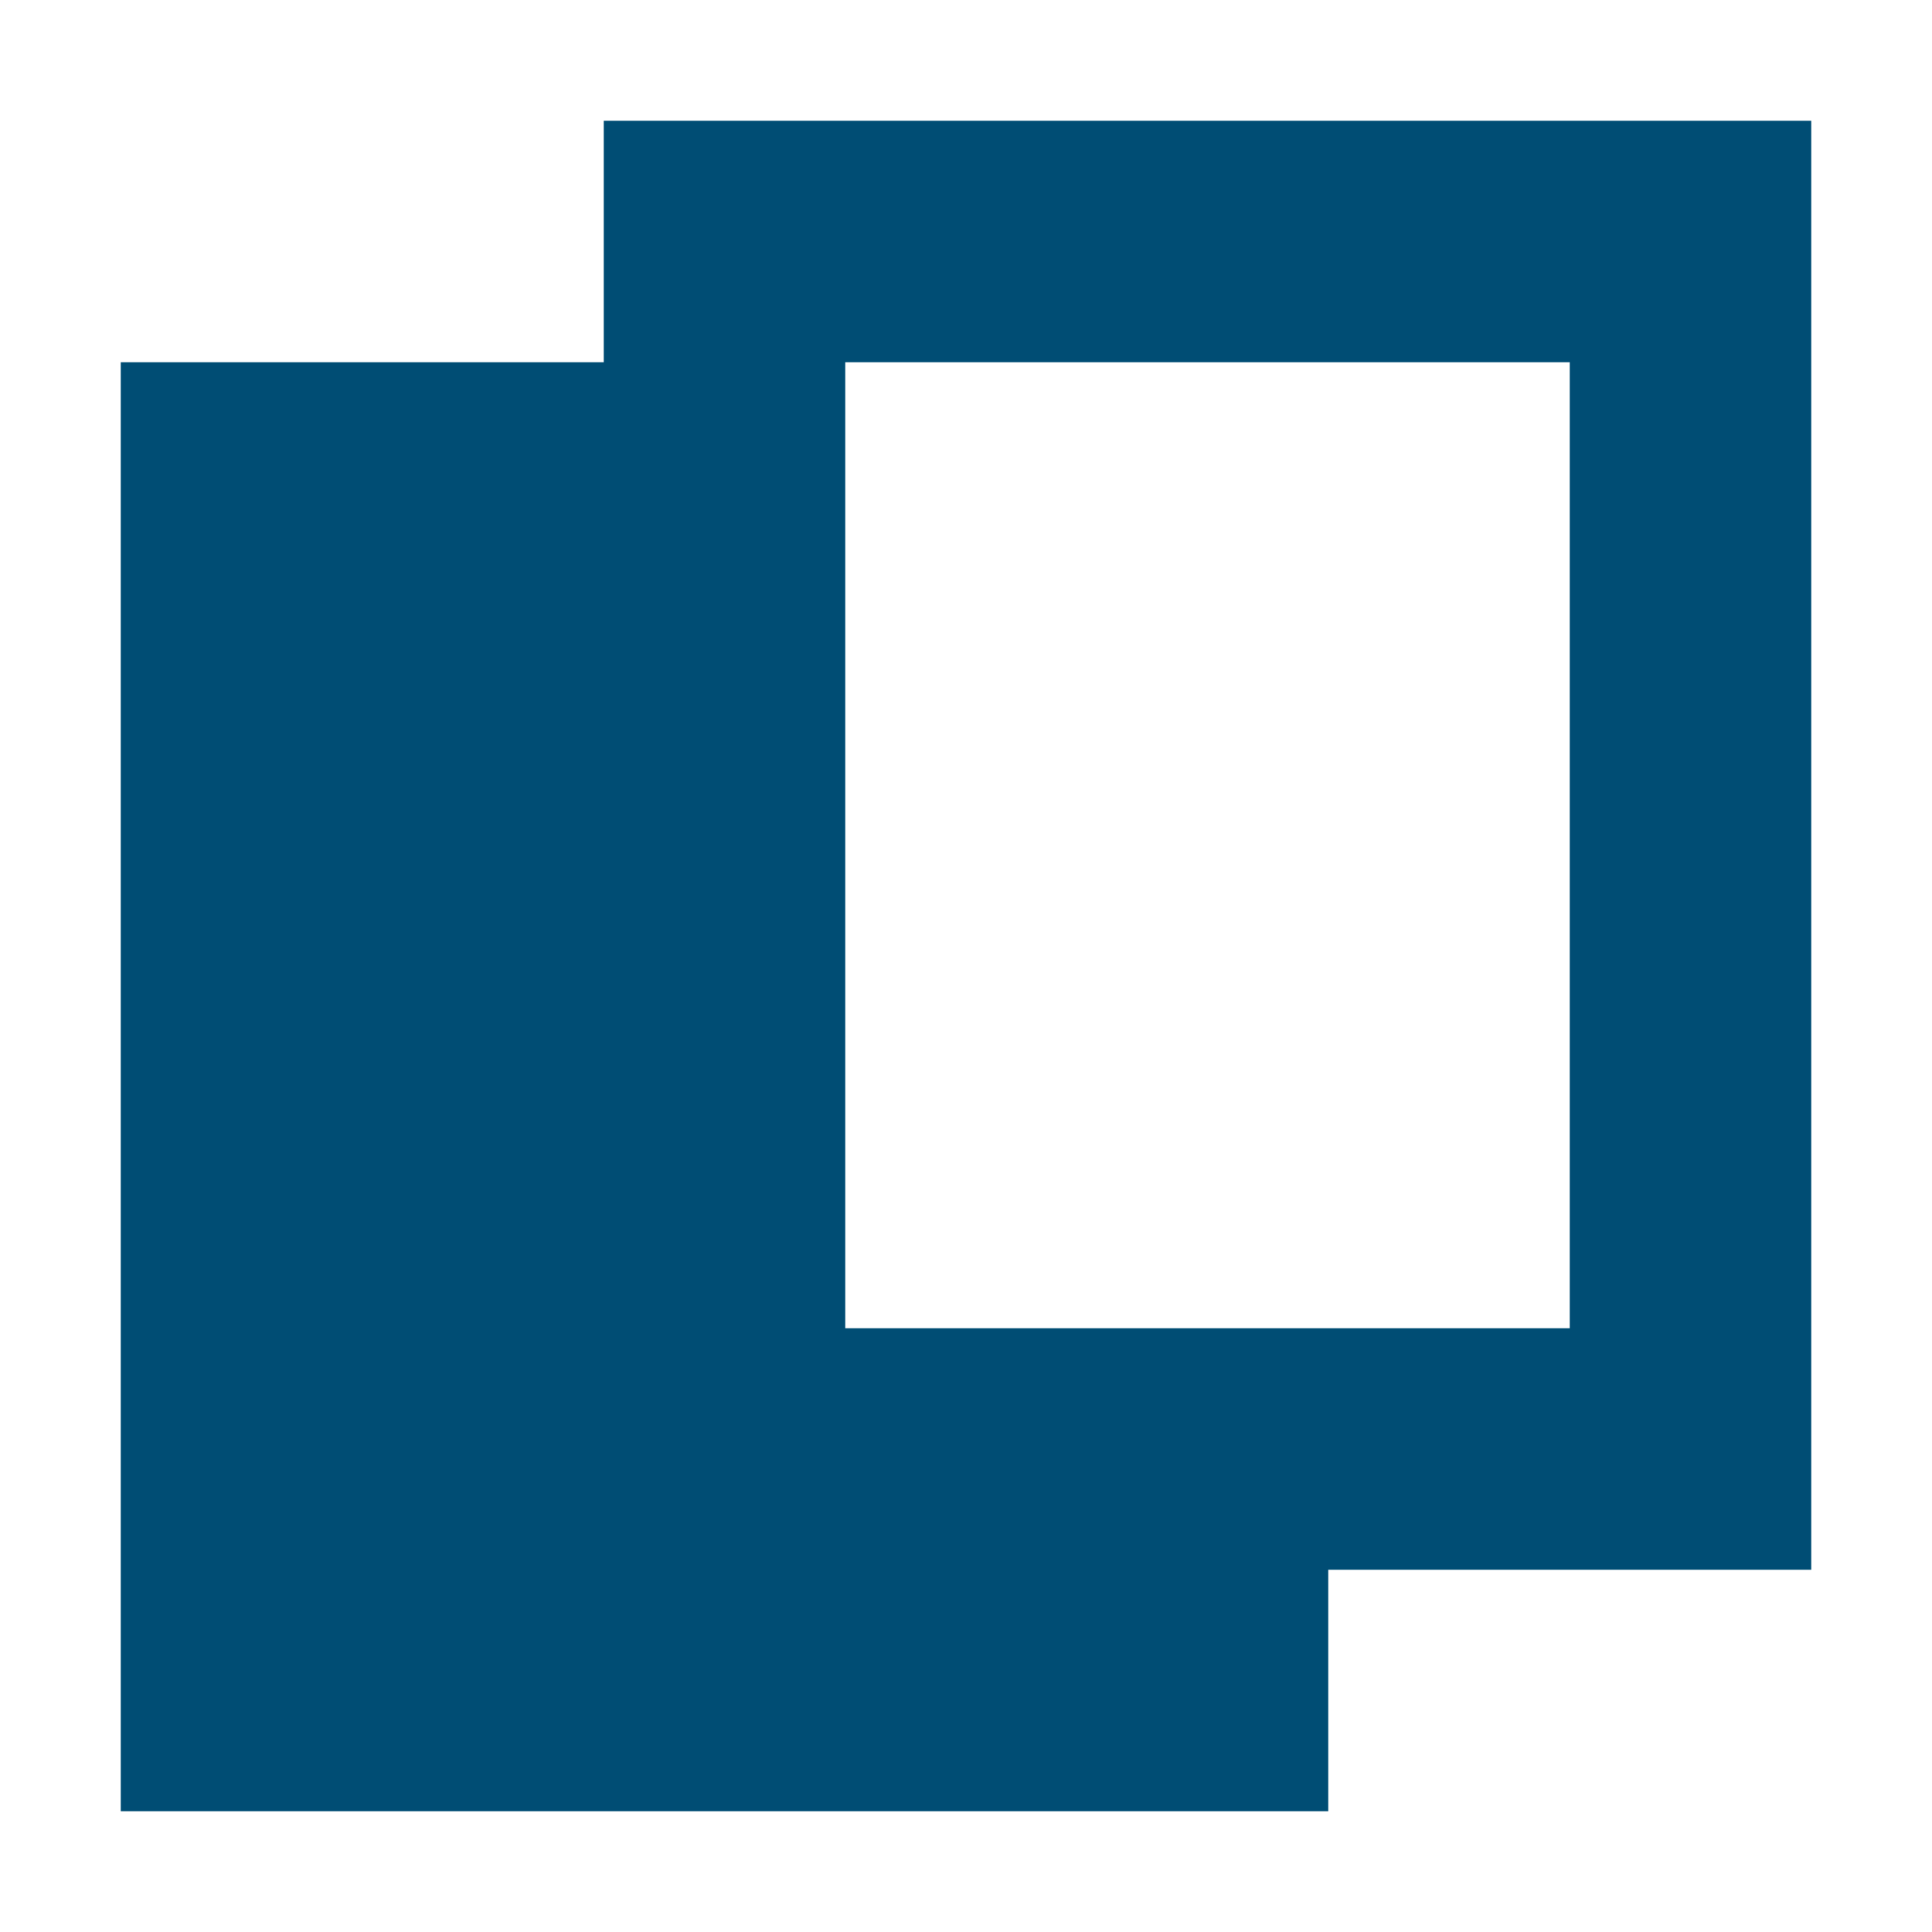
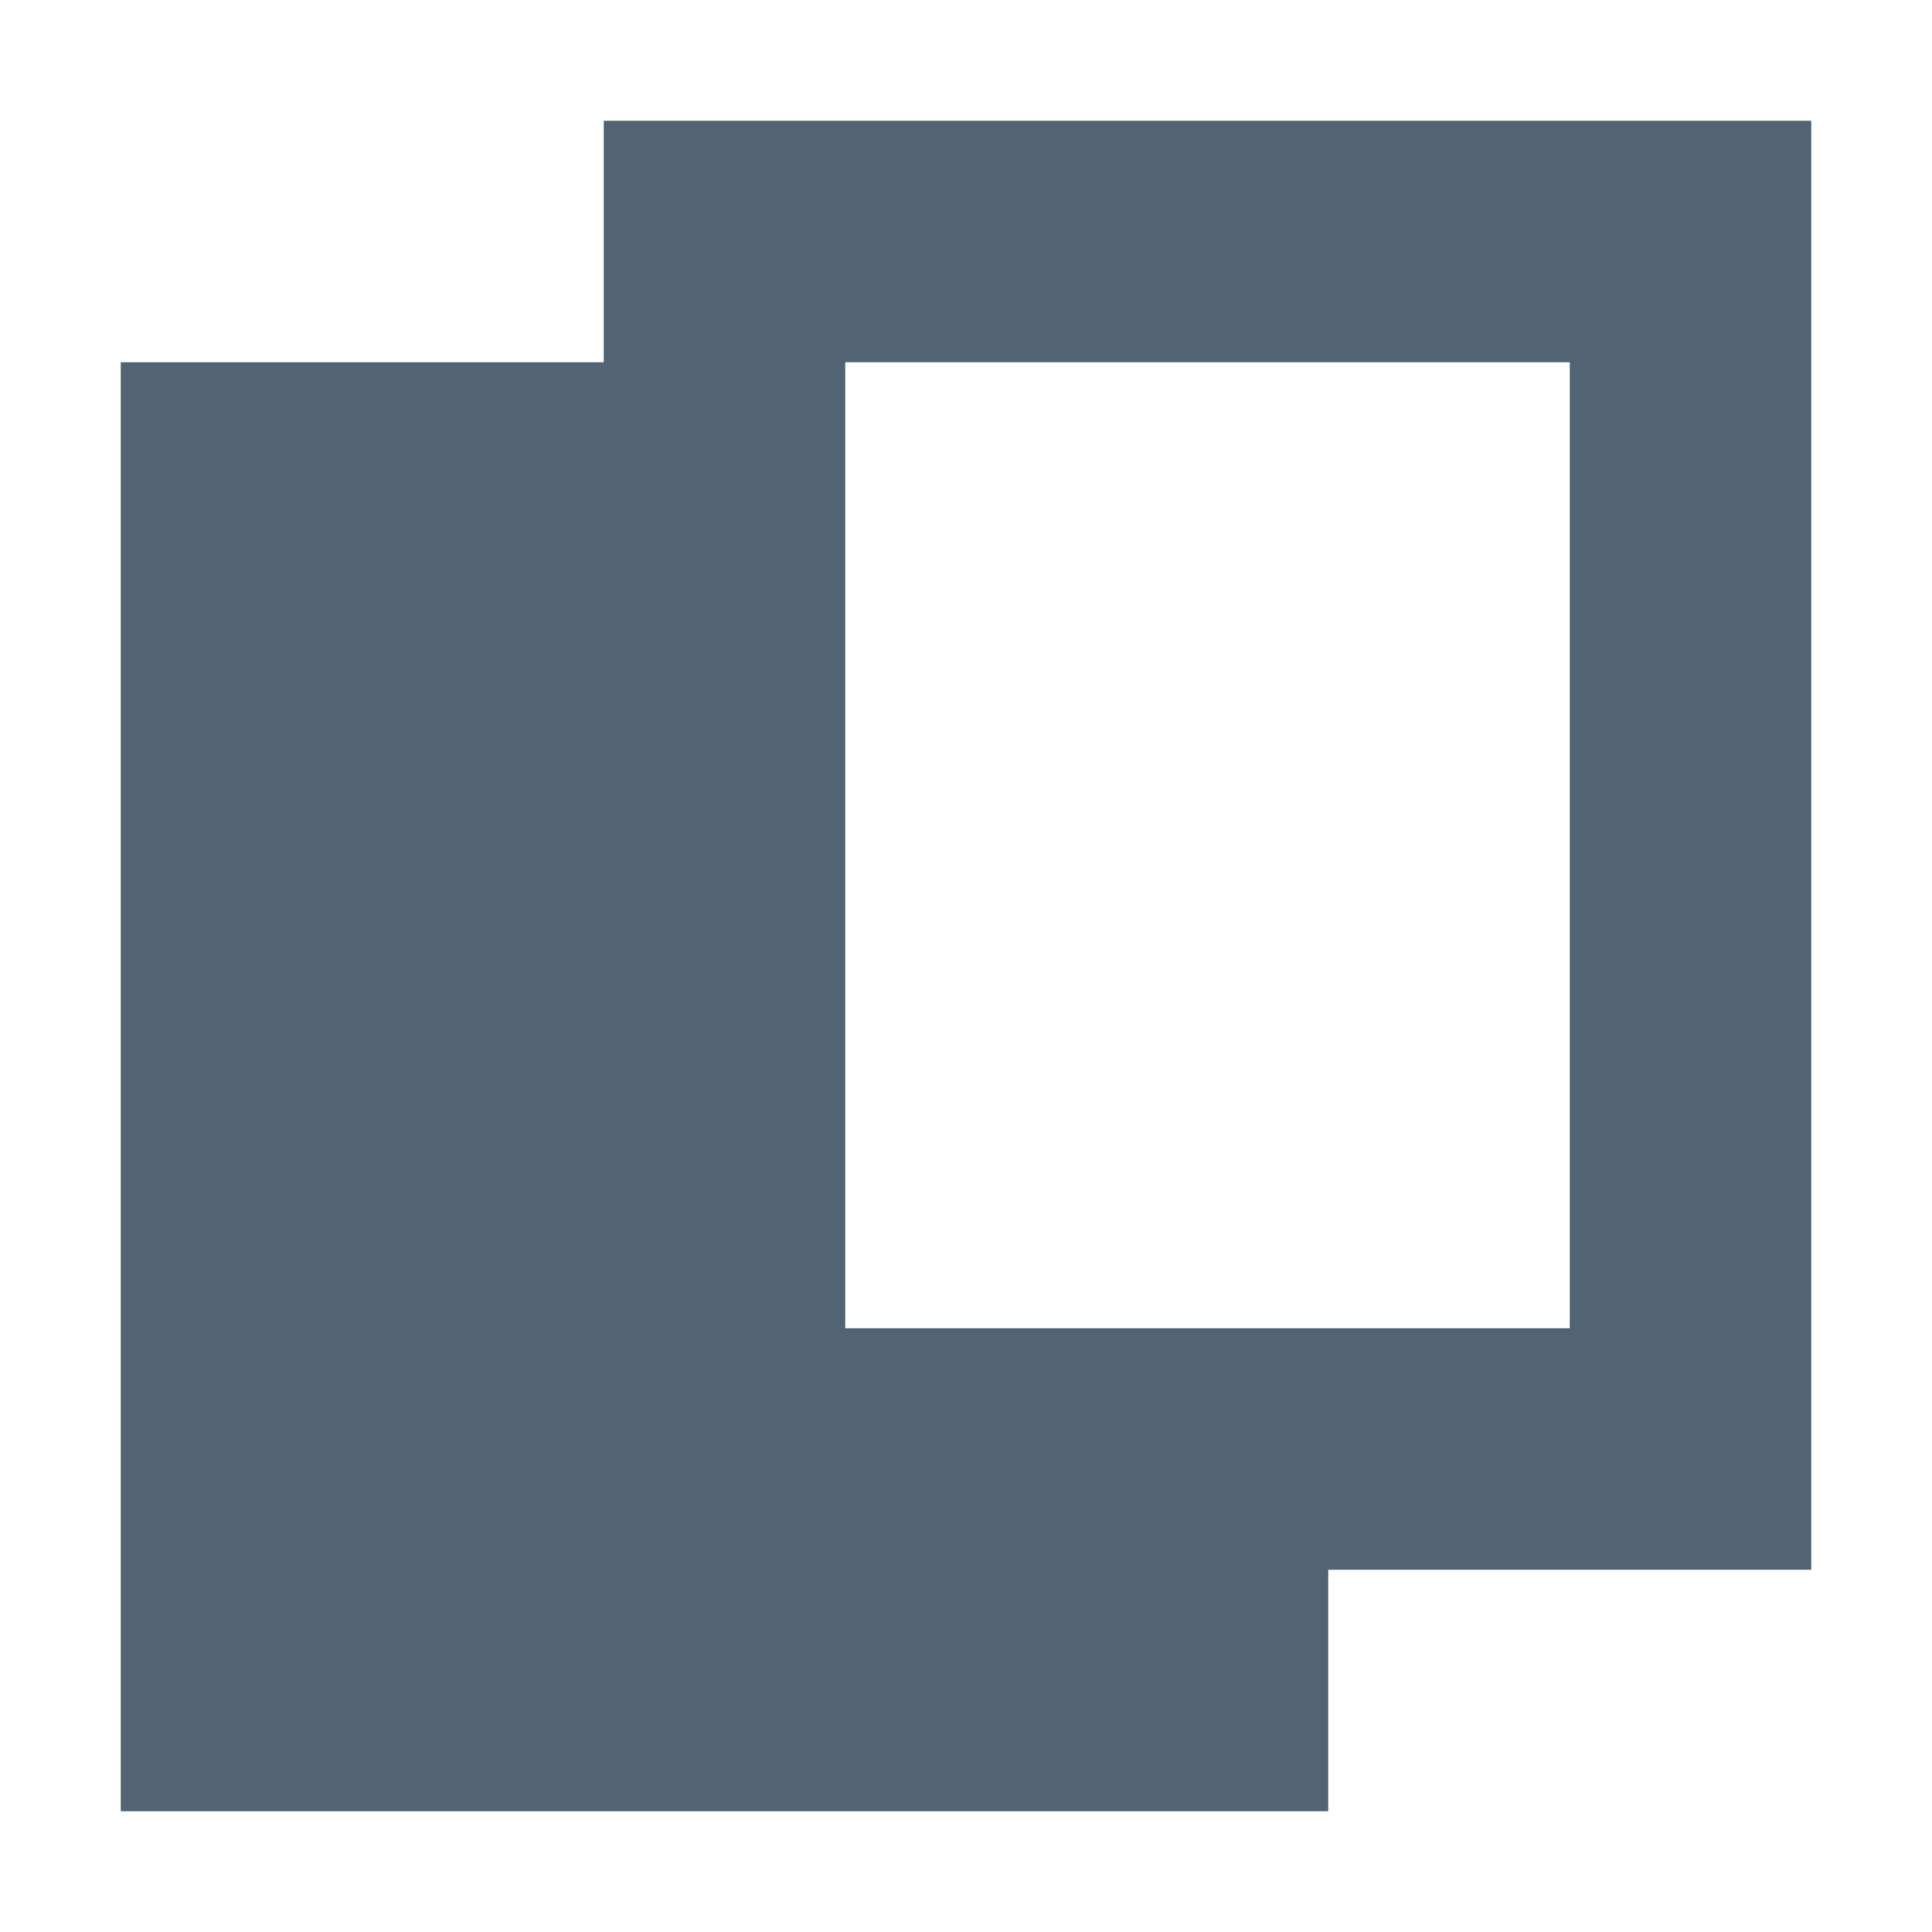
<svg xmlns="http://www.w3.org/2000/svg" width="16" height="16" viewBox="0 0 16 16">
  <g id="ic_copy_16" transform="translate(-41 -9)">
    <path id="Rectangle_1598" fill="none" d="M0 0H16V16H0z" data-name="Rectangle 1598" transform="translate(41 9)" />
-     <path id="Union_28" fill="#004d74" d="M-8671-4630v-12h4v-2h10v12h-4v2zm12-4v-8h-6v8z" data-name="Union 28" transform="translate(8713 4654)" />
+     <path id="Union_28" fill="#526373" d="M-8671-4630v-12h4v-2h10v12h-4v2zm12-4v-8h-6v8z" data-name="Union 28" transform="translate(8713 4654)" />
  </g>
</svg>
